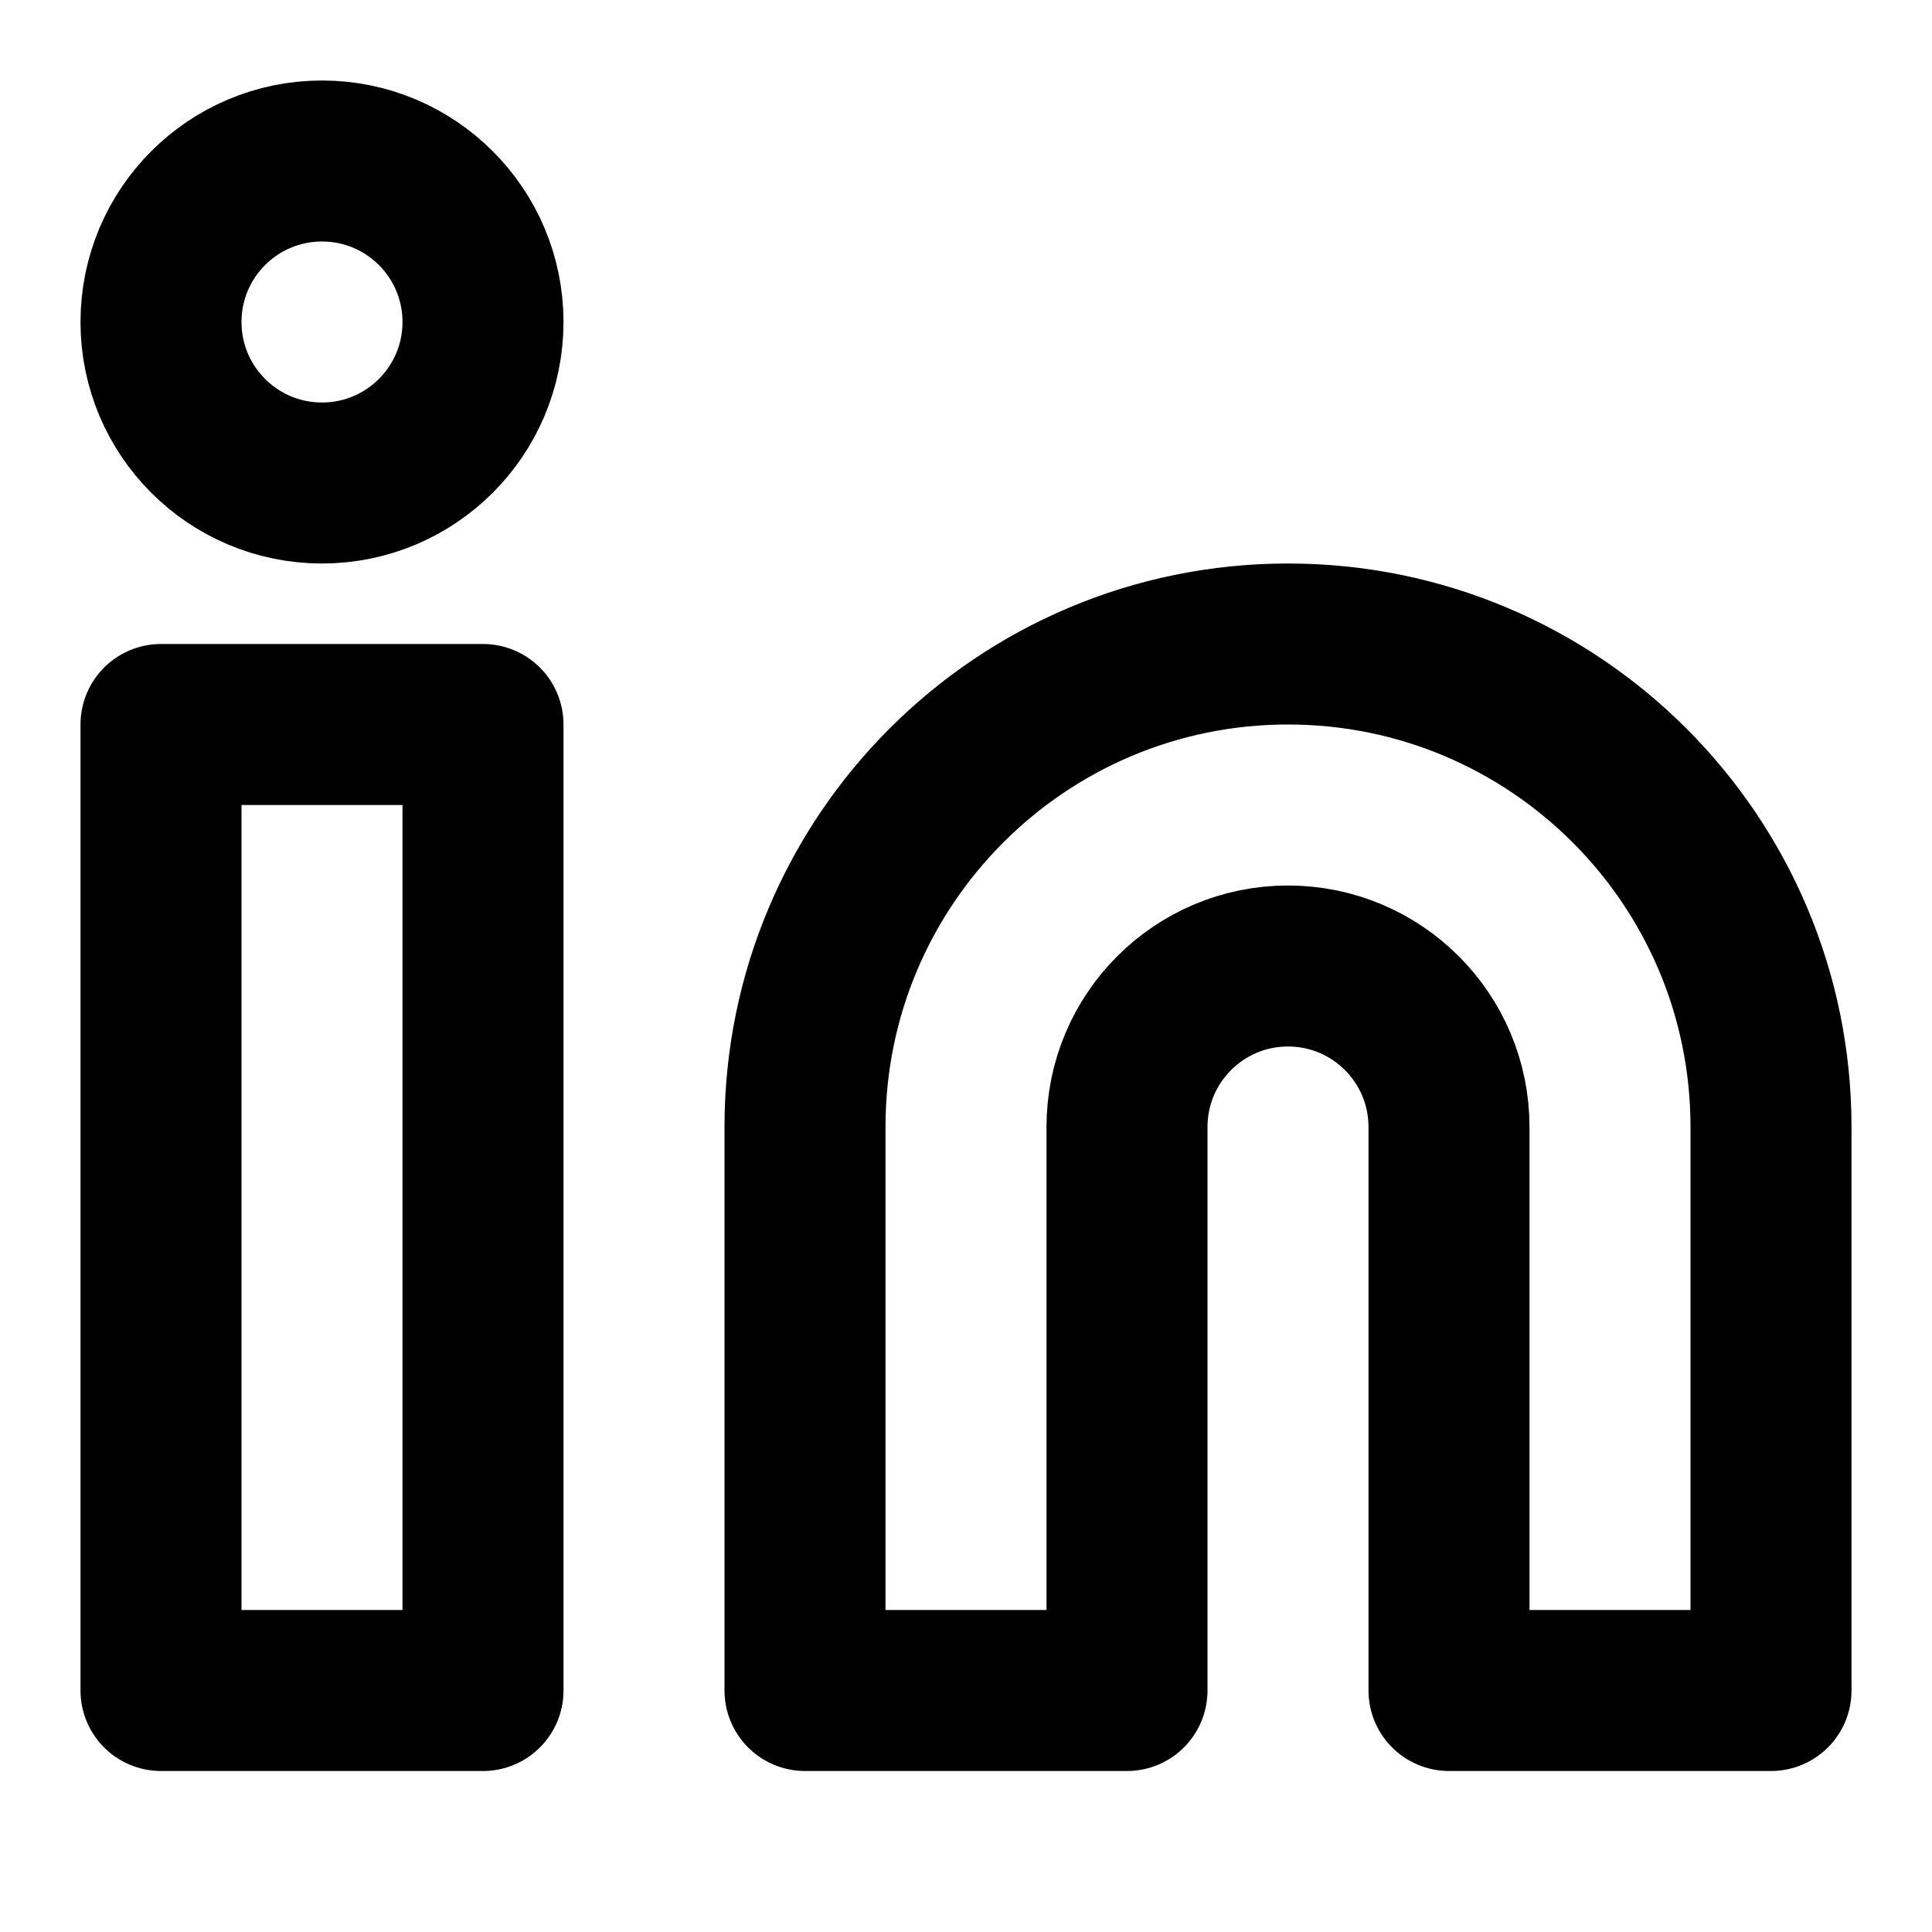
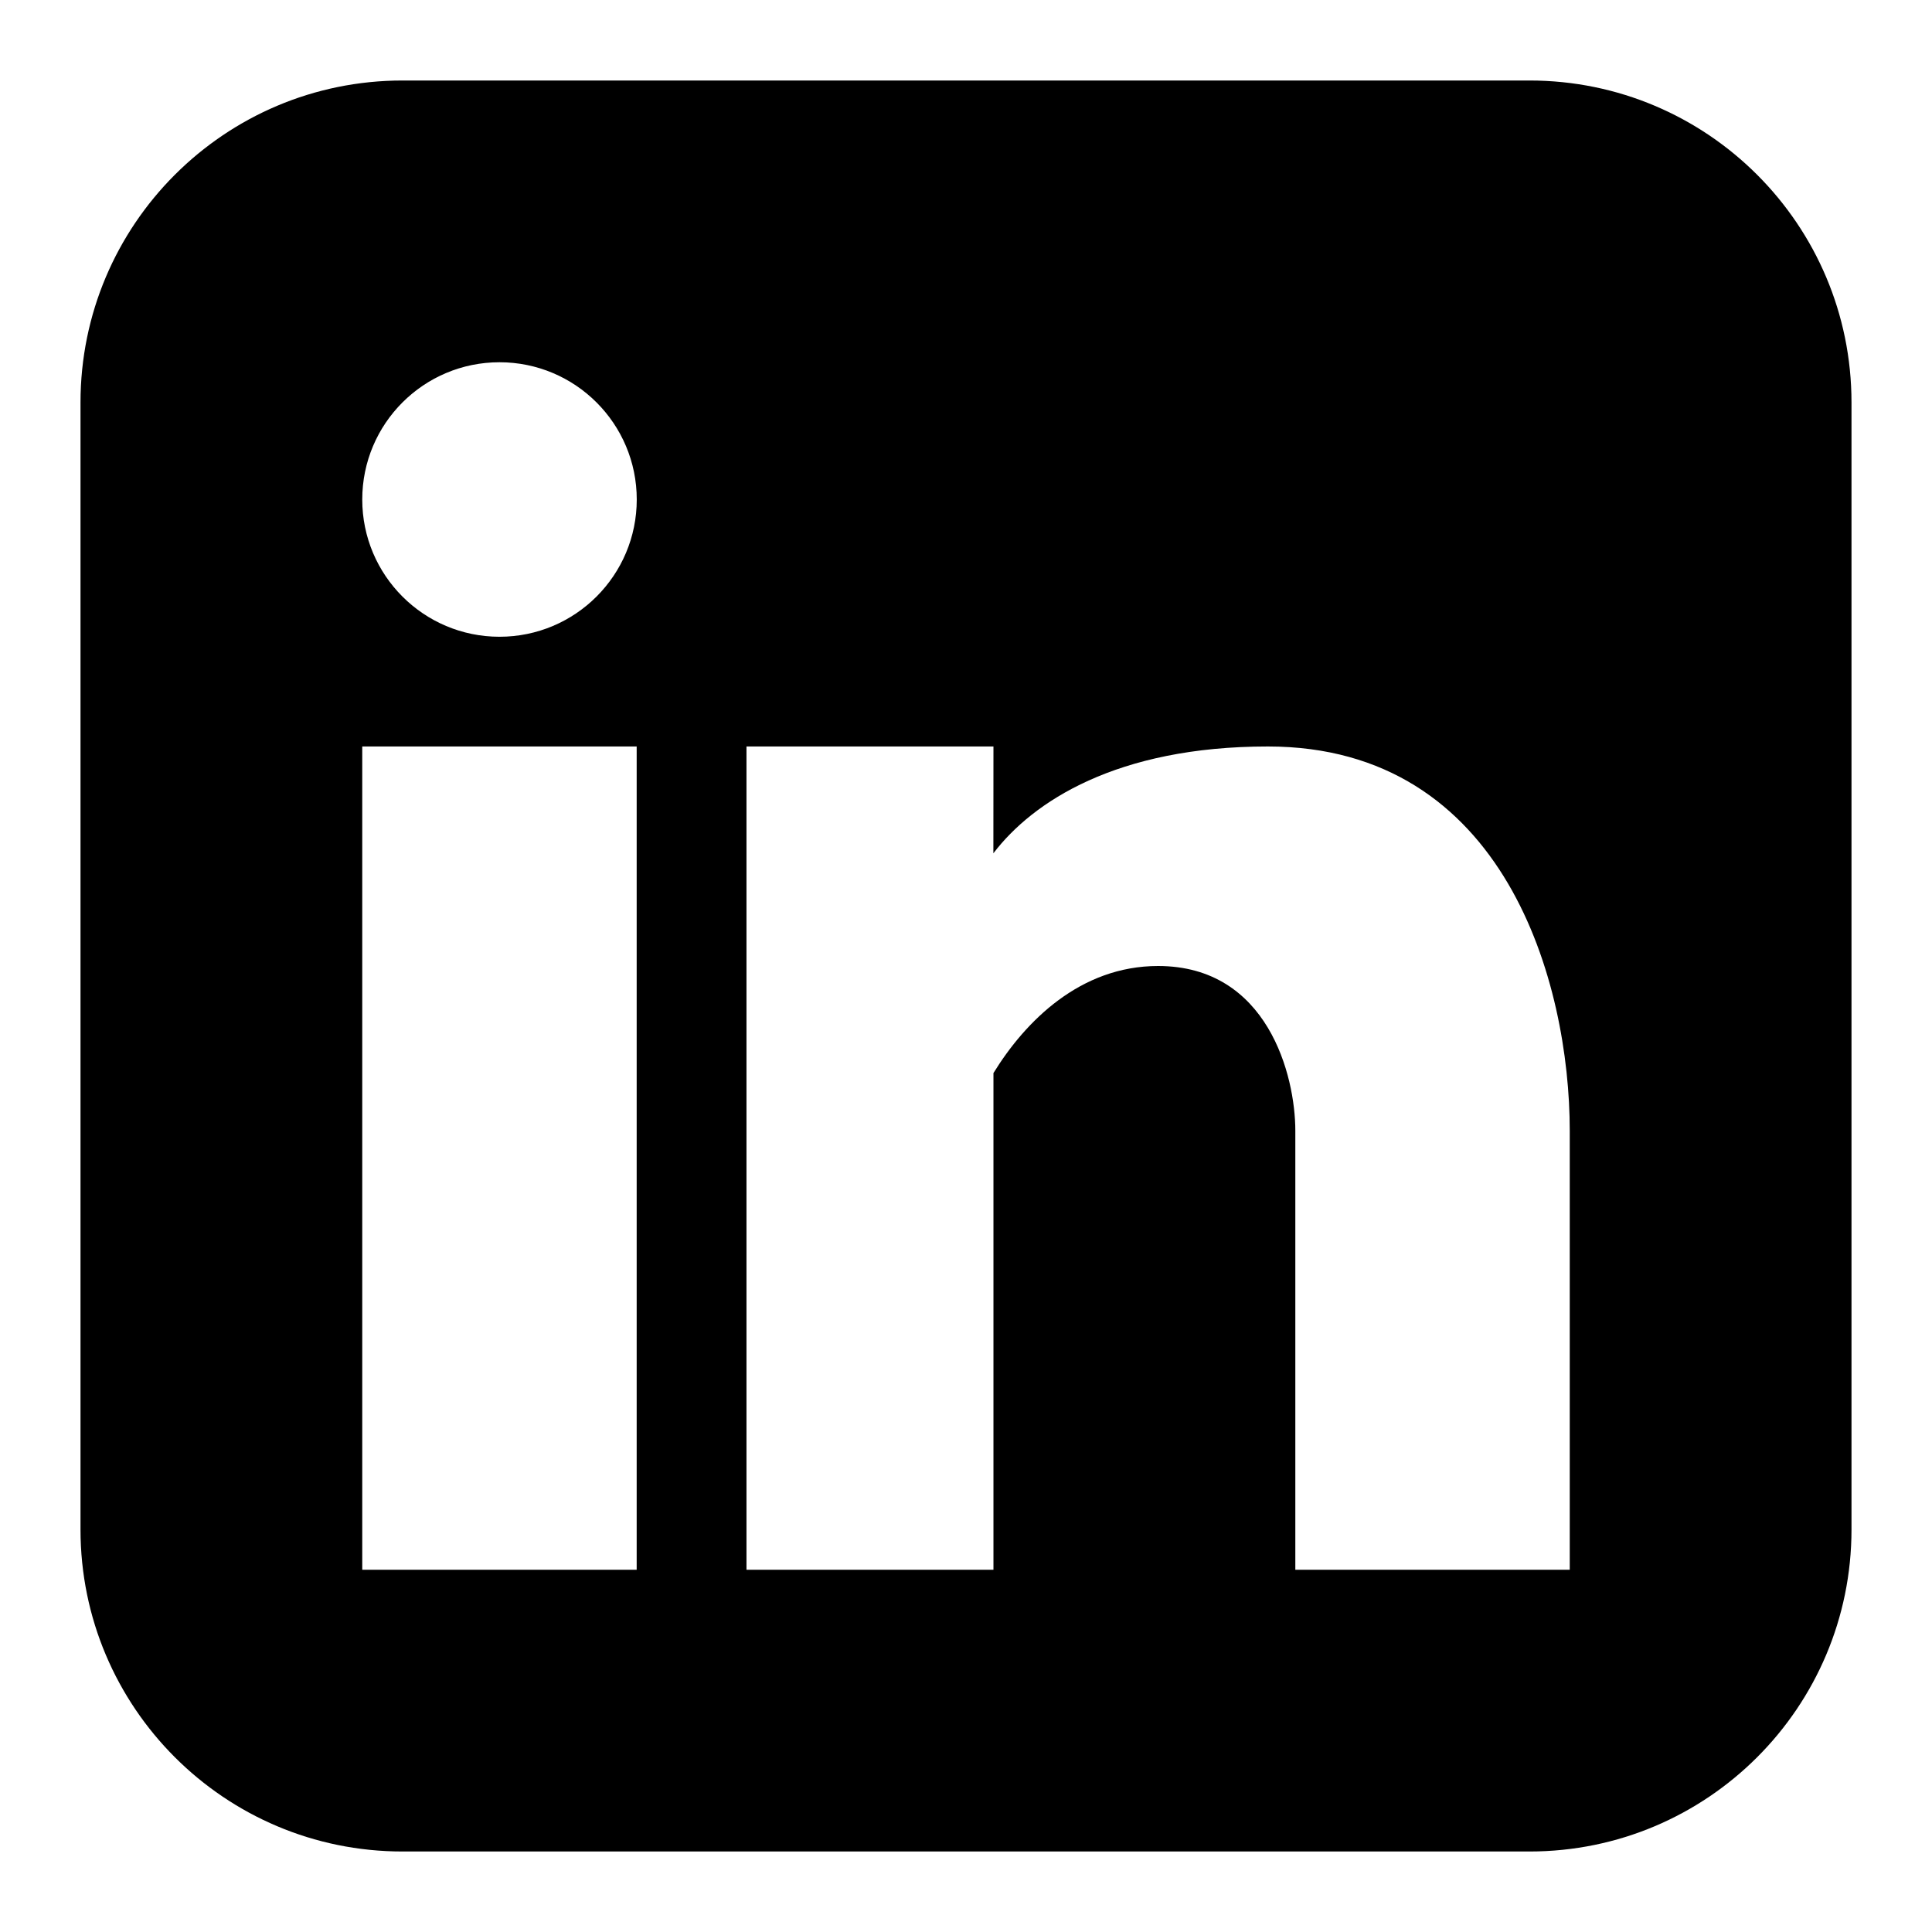
- <svg xmlns="http://www.w3.org/2000/svg" width="24" height="24" viewBox="0 0 24 24" fill="none" stroke="currentColor" stroke-width="2" stroke-linecap="round" stroke-linejoin="round" class="lucide lucide-linkedin-icon lucide-linkedin">
-   <path d="M16 8a6 6 0 0 1 6 6v7h-4v-7a2 2 0 0 0-2-2 2 2 0 0 0-2 2v7h-4v-7a6 6 0 0 1 6-6z" />
-   <rect width="4" height="12" x="2" y="9" />
-   <circle cx="4" cy="4" r="2" />
+ <svg xmlns="http://www.w3.org/2000/svg" width="24" height="24" viewBox="0 0 24 24">
+   <path fill="currentColor" fill-rule="evenodd" d="M5 1a4 4 0 0 0-4 4v14a4 4 0 0 0 4 4h14a4 4 0 0 0 4-4V5a4 4 0 0 0-4-4zm1.205 6.91a1.705 1.705 0 1 0 0-3.41a1.705 1.705 0 0 0 0 3.41M7.909 19.5V9.273H4.5V19.5h3.41Zm4.432-10.227H9.273V19.5h3.068v-6.17c.395-.642 1.077-1.33 2.045-1.33c1.364 0 1.705 1.364 1.705 2.046V19.5H19.5v-5.454c0-1.828-.797-4.773-3.75-4.773c-1.878 0-2.92.685-3.41 1.327z" clip-rule="evenodd" />
</svg>
